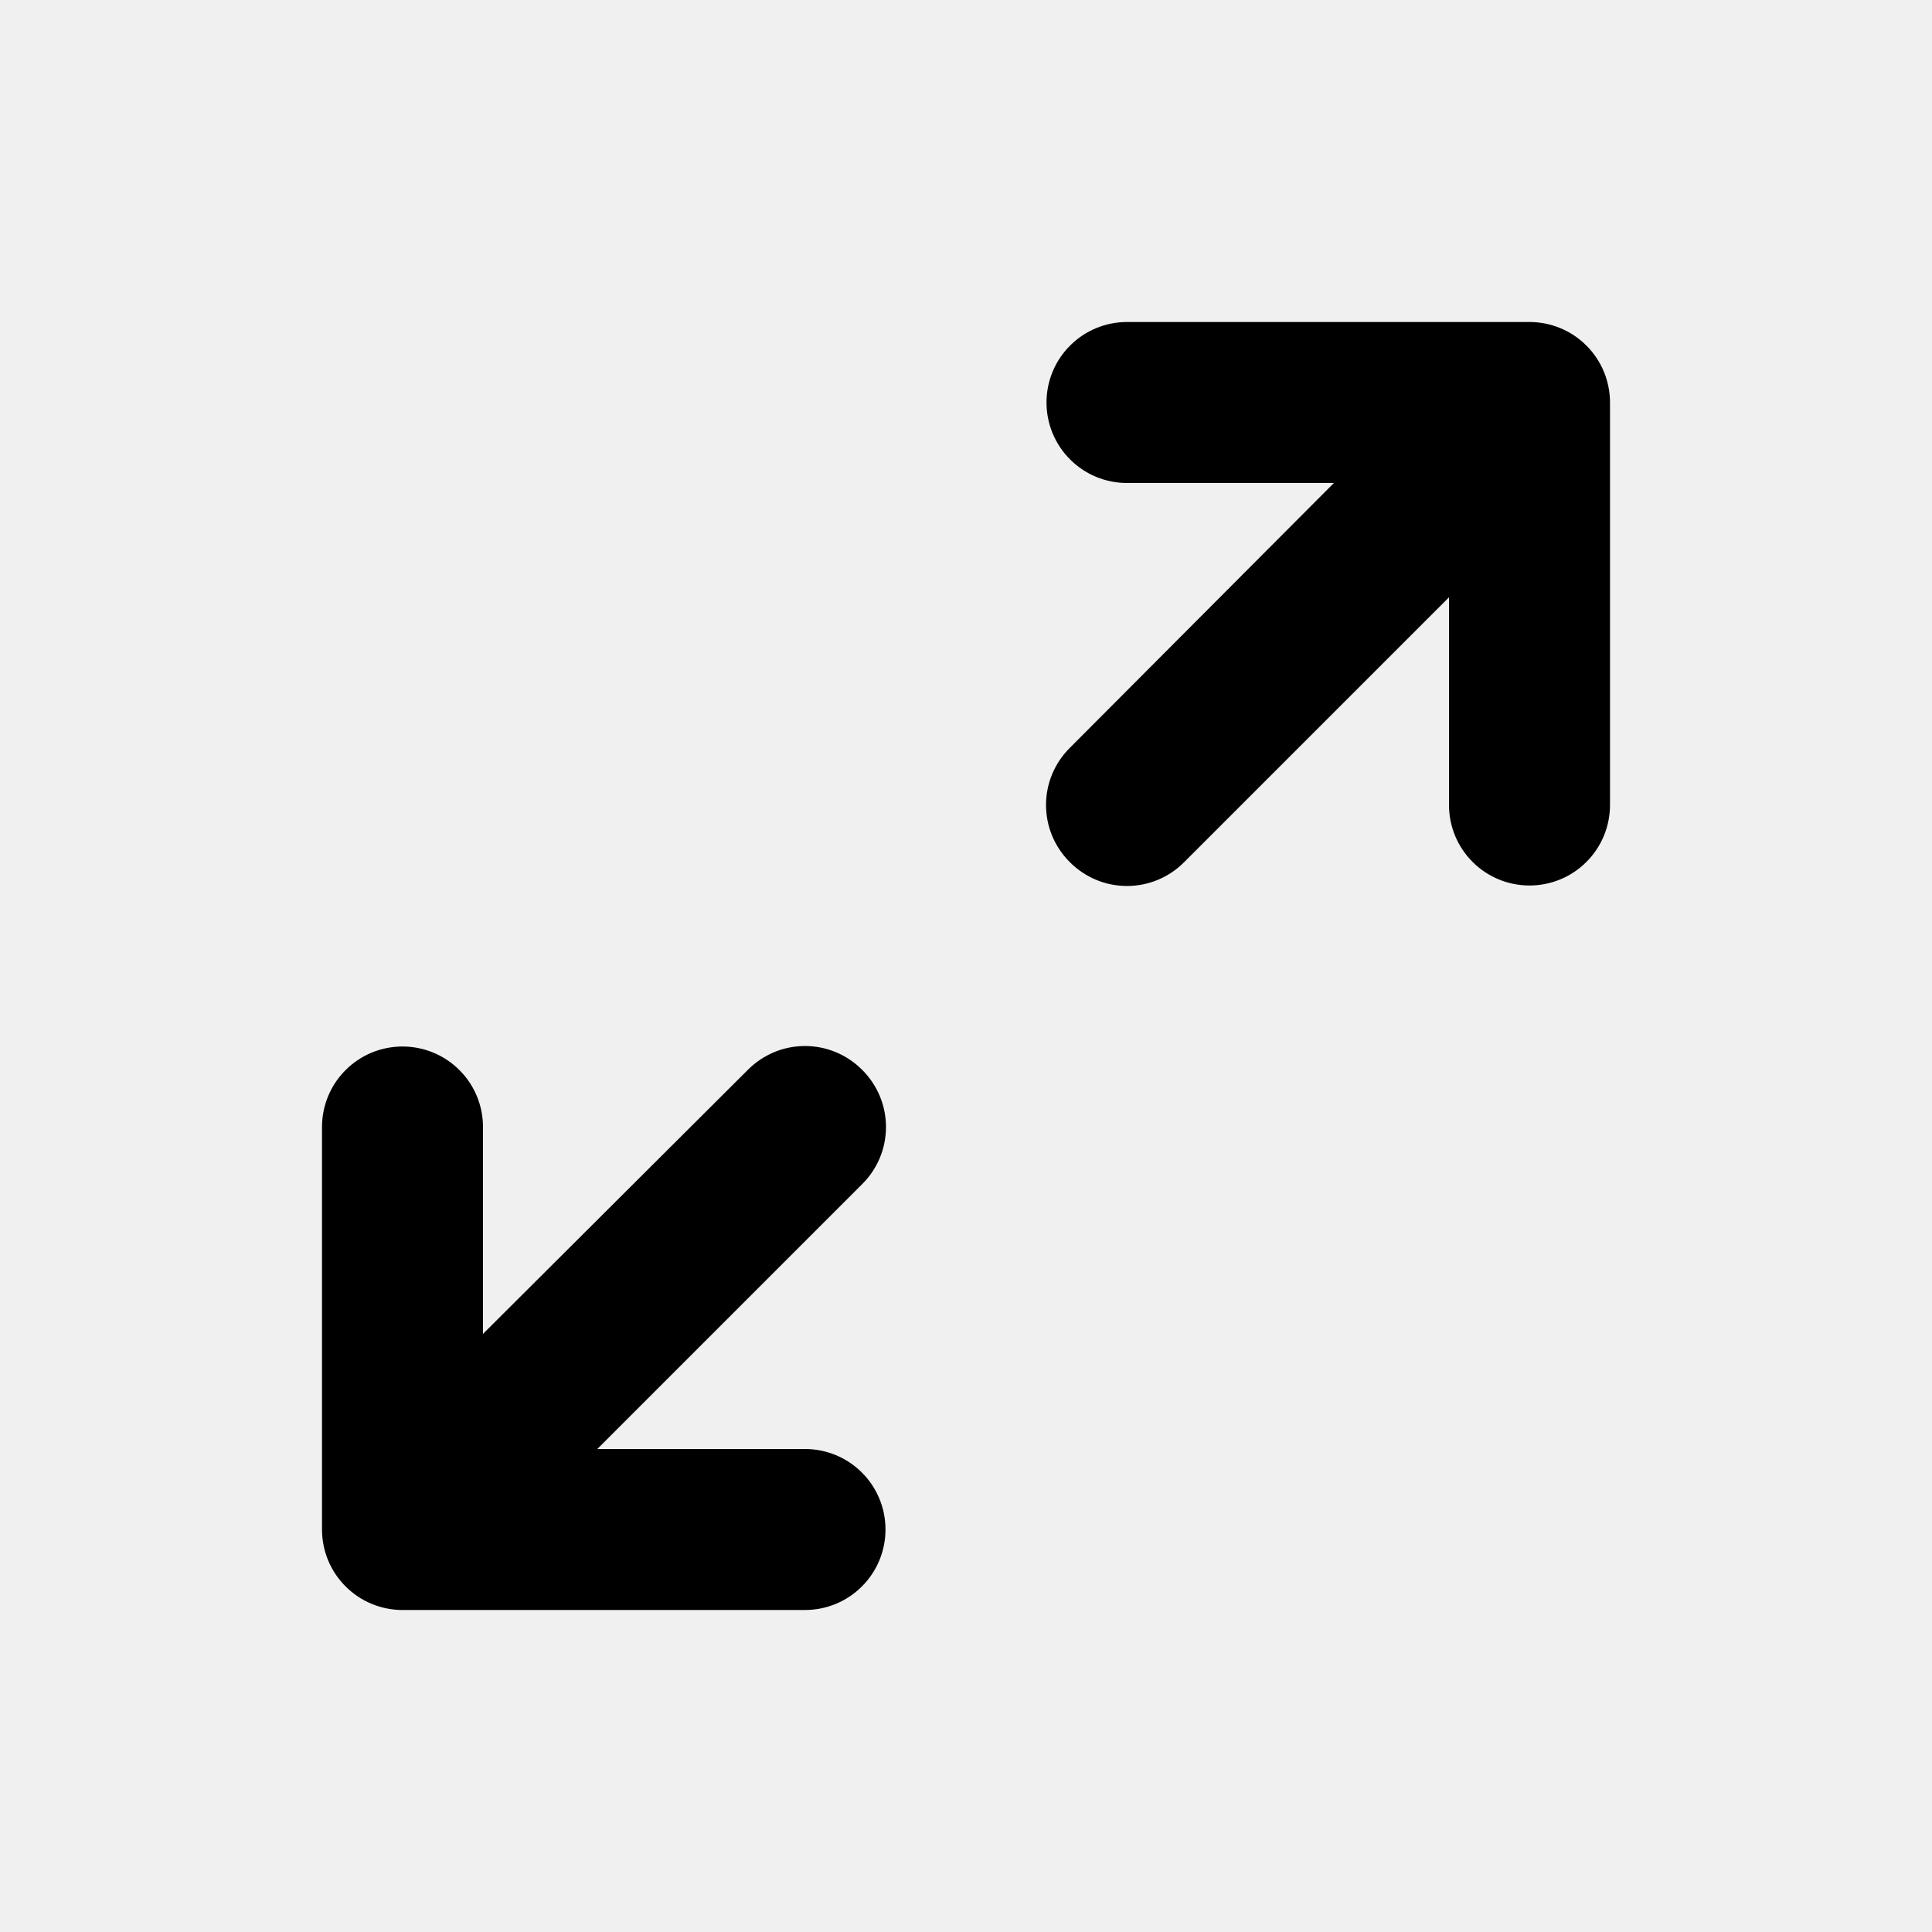
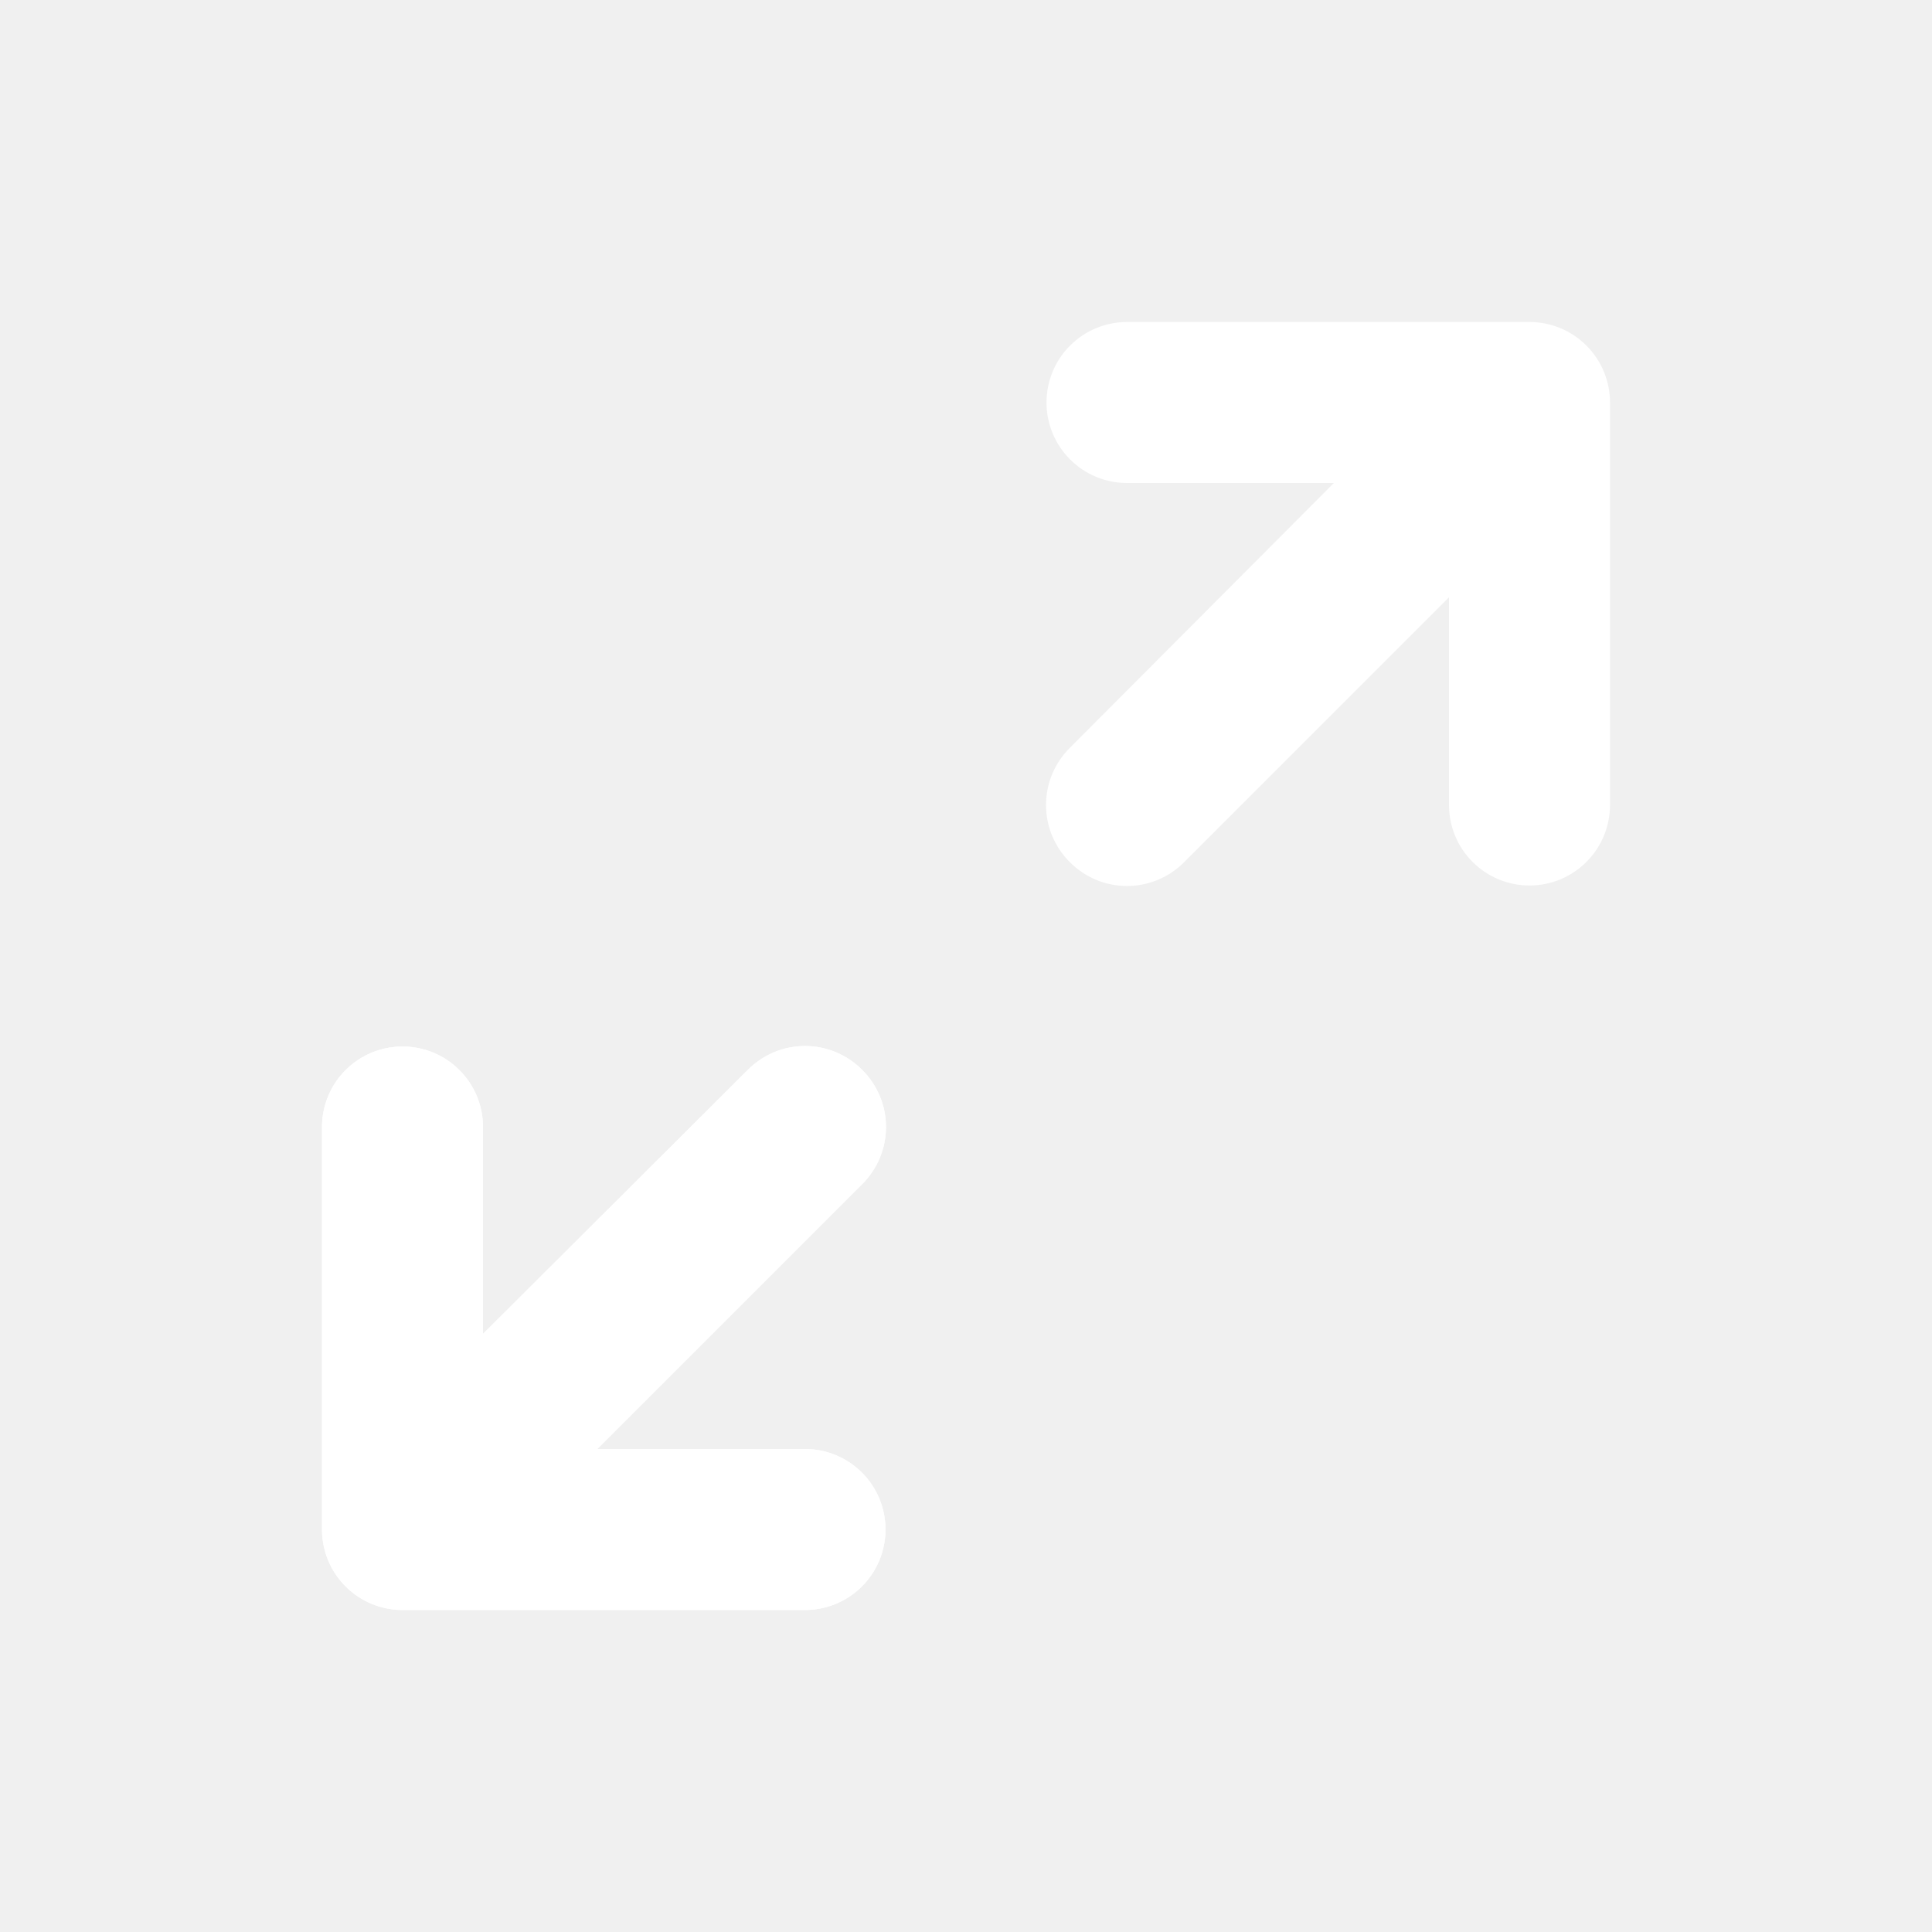
<svg xmlns="http://www.w3.org/2000/svg" width="24" height="24" viewBox="0 0 24 24" fill="none">
  <g clip-path="url(#clip0_301_3911)">
-     <path d="M20 5C20 4.735 19.895 4.48 19.707 4.293C19.52 4.105 19.265 4 19 4H14C13.735 4 13.48 4.105 13.293 4.293C13.105 4.48 13 4.735 13 5C13 5.265 13.105 5.52 13.293 5.707C13.48 5.895 13.735 6 14 6H16.57L13.29 9.29C13.196 9.383 13.122 9.494 13.071 9.615C13.02 9.737 12.994 9.868 12.994 10C12.994 10.132 13.02 10.263 13.071 10.385C13.122 10.506 13.196 10.617 13.29 10.71C13.383 10.804 13.494 10.878 13.615 10.929C13.737 10.98 13.868 11.006 14 11.006C14.132 11.006 14.263 10.98 14.385 10.929C14.506 10.878 14.617 10.804 14.71 10.71L18 7.42V10C18 10.265 18.105 10.52 18.293 10.707C18.48 10.895 18.735 11 19 11C19.265 11 19.52 10.895 19.707 10.707C19.895 10.52 20 10.265 20 10V5Z" fill="black" />
-     <path d="M10.71 13.29C10.617 13.196 10.506 13.122 10.385 13.071C10.263 13.02 10.132 12.994 10 12.994C9.868 12.994 9.737 13.02 9.615 13.071C9.494 13.122 9.383 13.196 9.29 13.29L6 16.57V14C6 13.735 5.895 13.48 5.707 13.293C5.52 13.105 5.265 13 5 13C4.735 13 4.48 13.105 4.293 13.293C4.105 13.48 4 13.735 4 14V19C4 19.265 4.105 19.52 4.293 19.707C4.48 19.895 4.735 20 5 20H10C10.265 20 10.52 19.895 10.707 19.707C10.895 19.52 11 19.265 11 19C11 18.735 10.895 18.48 10.707 18.293C10.52 18.105 10.265 18 10 18H7.42L10.71 14.71C10.804 14.617 10.878 14.506 10.929 14.385C10.98 14.263 11.006 14.132 11.006 14C11.006 13.868 10.98 13.737 10.929 13.615C10.878 13.494 10.804 13.383 10.71 13.29Z" fill="black" />
+     <path d="M20 5C20 4.735 19.895 4.48 19.707 4.293C19.52 4.105 19.265 4 19 4H14C13.735 4 13.48 4.105 13.293 4.293C13.105 4.48 13 4.735 13 5C13 5.265 13.105 5.52 13.293 5.707C13.48 5.895 13.735 6 14 6H16.57L13.29 9.29C13.196 9.383 13.122 9.494 13.071 9.615C13.02 9.737 12.994 9.868 12.994 10C12.994 10.132 13.02 10.263 13.071 10.385C13.122 10.506 13.196 10.617 13.29 10.71C13.383 10.804 13.494 10.878 13.615 10.929C13.737 10.98 13.868 11.006 14 11.006C14.132 11.006 14.263 10.98 14.385 10.929C14.506 10.878 14.617 10.804 14.71 10.71L18 7.42V10C18 10.265 18.105 10.52 18.293 10.707C18.48 10.895 18.735 11 19 11C19.265 11 19.52 10.895 19.707 10.707C19.895 10.52 20 10.265 20 10V5Z" fill="white" />
+     <path d="M10.71 13.29C10.617 13.196 10.506 13.122 10.385 13.071C10.263 13.02 10.132 12.994 10 12.994C9.868 12.994 9.737 13.02 9.615 13.071C9.494 13.122 9.383 13.196 9.29 13.29L6 16.57V14C6 13.735 5.895 13.48 5.707 13.293C5.52 13.105 5.265 13 5 13C4.735 13 4.48 13.105 4.293 13.293C4.105 13.48 4 13.735 4 14V19C4 19.265 4.105 19.52 4.293 19.707C4.48 19.895 4.735 20 5 20H10C10.265 20 10.52 19.895 10.707 19.707C10.895 19.52 11 19.265 11 19C11 18.735 10.895 18.48 10.707 18.293C10.52 18.105 10.265 18 10 18H7.42L10.71 14.71C10.804 14.617 10.878 14.506 10.929 14.385C10.98 14.263 11.006 14.132 11.006 14C11.006 13.868 10.98 13.737 10.929 13.615C10.878 13.494 10.804 13.383 10.71 13.29Z" fill="white" />
+     <path d="M10.71 13.29C10.617 13.196 10.506 13.122 10.385 13.071C10.263 13.02 10.132 12.994 10 12.994C9.868 12.994 9.737 13.02 9.615 13.071C9.494 13.122 9.383 13.196 9.29 13.29L6 16.57V14C6 13.735 5.895 13.48 5.707 13.293C5.52 13.105 5.265 13 5 13C4.735 13 4.48 13.105 4.293 13.293C4.105 13.48 4 13.735 4 14V19C4 19.265 4.105 19.52 4.293 19.707C4.48 19.895 4.735 20 5 20H10C10.265 20 10.52 19.895 10.707 19.707C10.895 19.52 11 19.265 11 19C11 18.735 10.895 18.48 10.707 18.293C10.52 18.105 10.265 18 10 18H7.42L10.71 14.71C10.804 14.617 10.878 14.506 10.929 14.385C10.98 14.263 11.006 14.132 11.006 14C11.006 13.868 10.98 13.737 10.929 13.615C10.878 13.494 10.804 13.383 10.71 13.29Z" fill="white" />
  </g>
  <defs>
    <clipPath id="clip0_301_3911">
      <rect width="24" height="24" fill="white" />
    </clipPath>
  </defs>
</svg>
